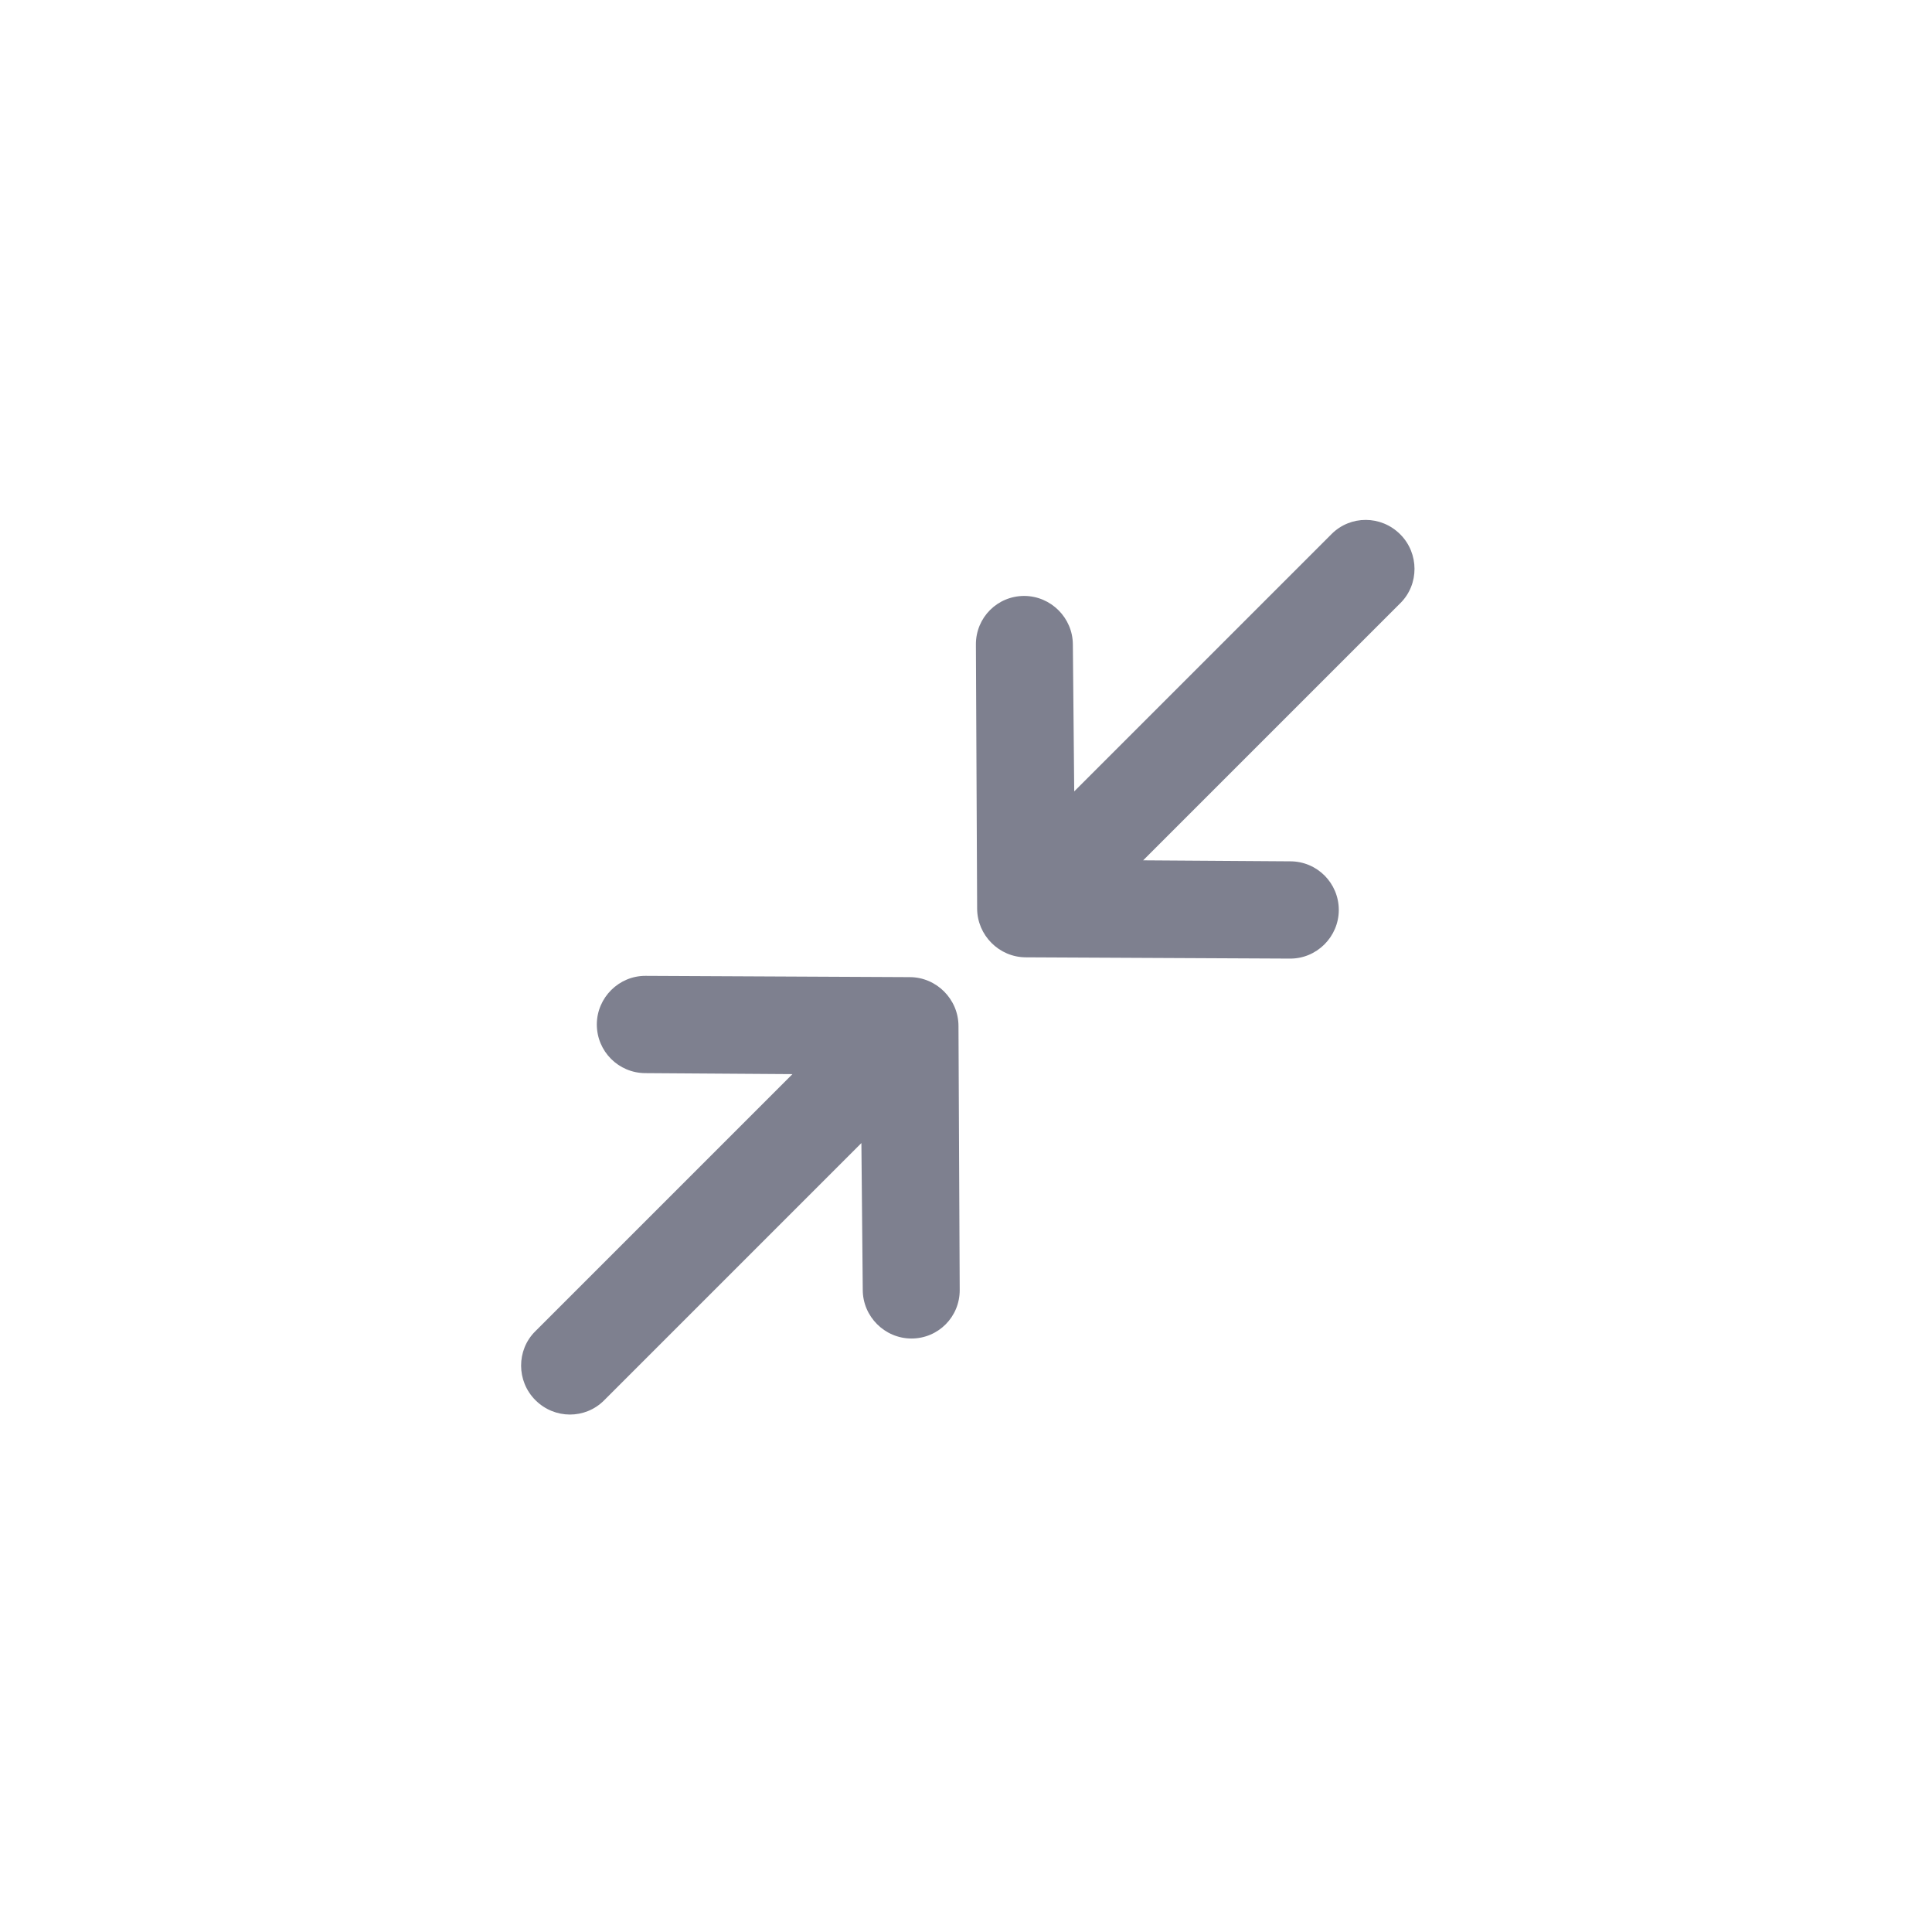
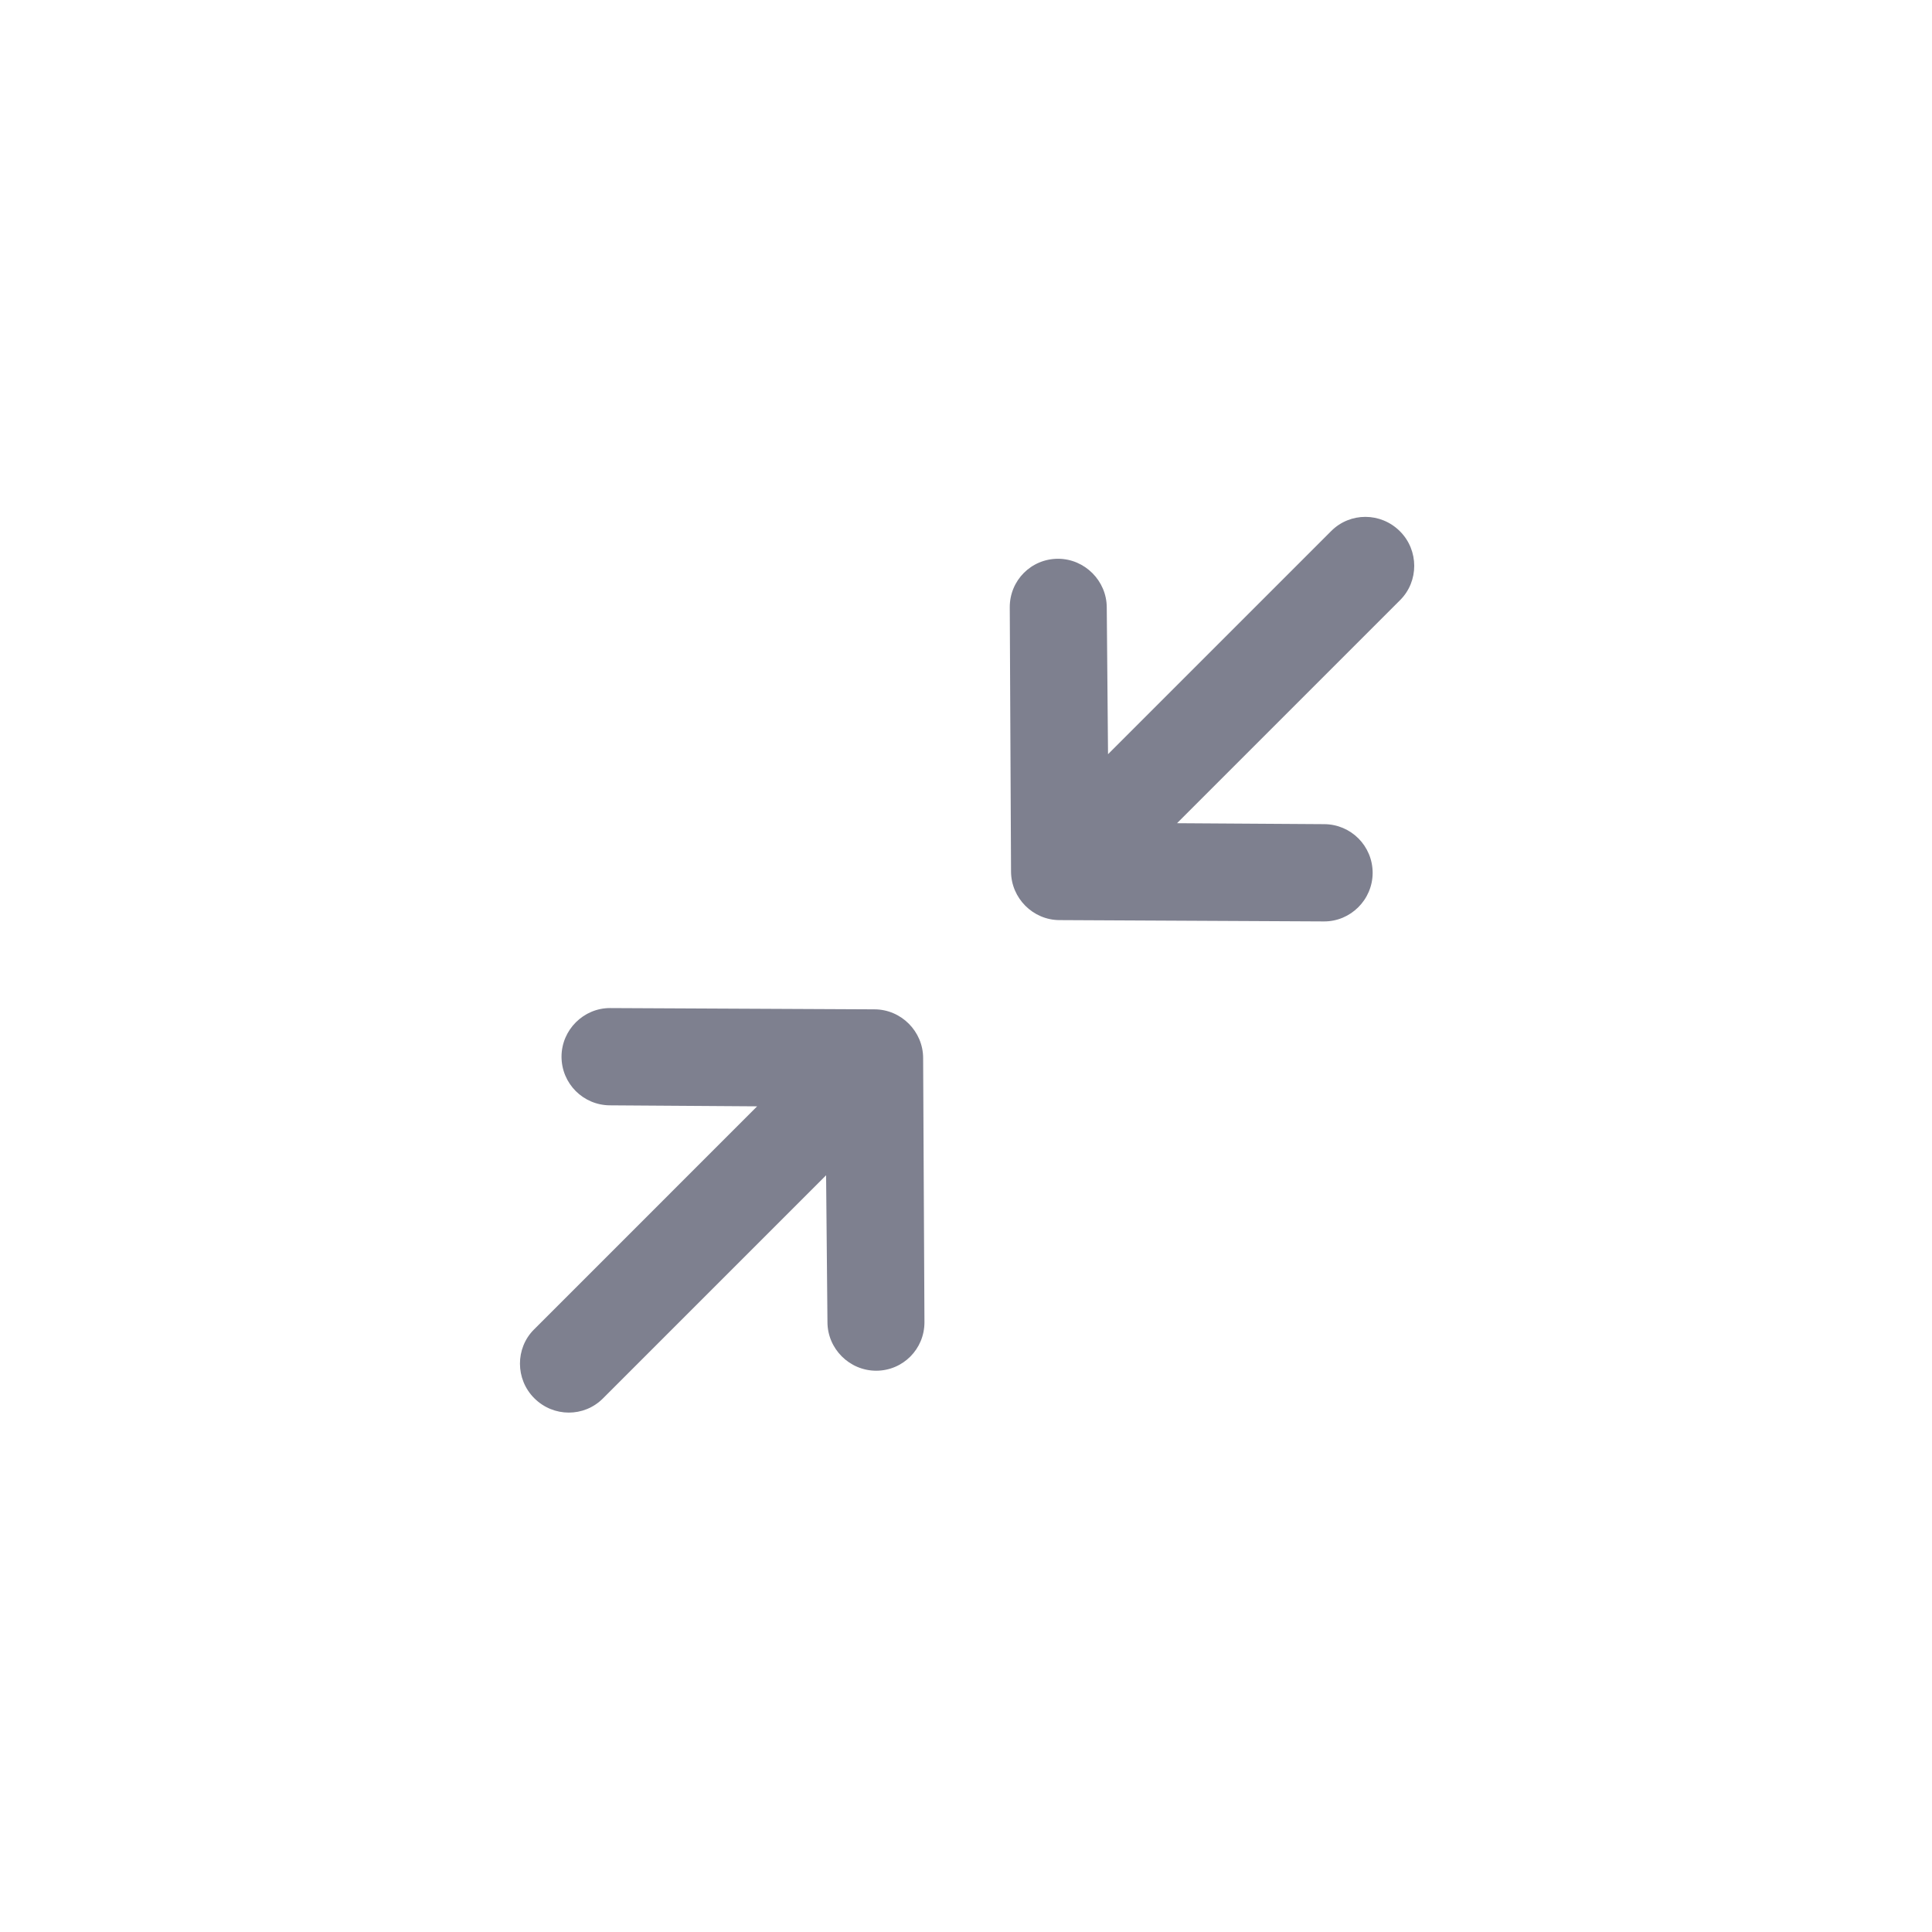
<svg xmlns="http://www.w3.org/2000/svg" width="30px" height="30px" viewBox="0 0 30 30" version="1.1">
  <g id="menuBar/__icon/--fullscreen备份" stroke="none" stroke-width="1" fill="none" fill-rule="evenodd">
-     <path d="M15.755,19.104 L12.868,22.018 C12.574,22.314 12.1,22.315 11.805,22.02 C11.512,21.725 11.513,21.245 11.805,20.952 L13.402,19.325 L7.75,19.325 C7.337,19.325 7,18.99 7,18.568 C7,18.15 7.341,17.811 7.75,17.811 C9.486,17.811 10.683,17.811 11.341,17.811 C13.056,17.811 13.743,17.811 13.402,17.811 L11.797,16.184 C11.505,15.89 11.503,15.414 11.8,15.117 C12.096,14.823 12.577,14.826 12.867,15.118 L15.755,18.034 C16.049,18.329 16.046,18.811 15.755,19.104 Z" id="icon" fill="#7E808F" fill-rule="nonzero" transform="translate(11.48712, 18.56907) rotate(-45) translate(-11.48712, -18.56907) " />
-     <path d="M22.837,12.004 L19.95,14.918 C19.656,15.214 19.182,15.215 18.887,14.92 C18.594,14.625 18.595,14.145 18.887,13.852 L20.484,12.225 L14.832,12.225 C14.419,12.225 14.082,11.89 14.082,11.468 C14.082,11.05 14.423,10.711 14.832,10.711 C16.568,10.711 17.765,10.711 18.423,10.711 C20.138,10.711 20.825,10.711 20.484,10.711 L18.879,9.084 C18.586,8.79 18.585,8.314 18.882,8.017 C19.178,7.723 19.659,7.726 19.949,8.018 L22.837,10.934 C23.131,11.229 23.128,11.711 22.837,12.004 Z" id="icon" fill="#7E808F" fill-rule="nonzero" transform="translate(18.56907, 11.46907) scale(-1, -1) rotate(-45) translate(-18.56907, -11.46907) " />
+     <path d="M15.097,19.338 L12.211,22.253 C11.916,22.549 11.442,22.55 11.147,22.255 C10.854,21.96 10.855,21.48 11.147,21.187 L12.744,19.56 L7.842,19.56 C7.429,19.56 7.092,19.225 7.092,18.803 C7.092,18.385 7.433,18.046 7.842,18.046 C9.078,18.046 10.025,18.046 10.683,18.046 C12.398,18.046 13.085,18.046 12.744,18.046 L11.139,16.419 C10.847,16.125 10.845,15.649 11.142,15.352 C11.438,15.058 11.919,15.061 12.209,15.353 L15.097,18.269 C15.391,18.564 15.388,19.046 15.097,19.338 Z" id="icon" fill="#7E808F" fill-rule="nonzero" transform="translate(11.20401, 18.80401) rotate(-45) translate(-11.20401, -18.80401) " />
+     <path d="M22.722,11.692 L19.836,14.606 C19.542,14.902 19.068,14.904 18.772,14.608 C18.48,14.314 18.481,13.833 18.772,13.54 L20.37,11.914 L15.468,11.914 C15.054,11.914 14.717,11.578 14.717,11.156 C14.717,10.738 15.059,10.399 15.468,10.399 C16.704,10.399 17.651,10.399 18.308,10.399 C20.024,10.399 20.711,10.399 20.37,10.399 L18.765,8.773 C18.472,8.478 18.471,8.002 18.768,7.705 C19.064,7.411 19.545,7.414 19.835,7.707 L22.722,10.623 C23.017,10.917 23.014,11.399 22.722,11.692 Z" id="icon" fill="#7E808F" fill-rule="nonzero" transform="translate(18.82969, 11.15728) scale(-1, -1) rotate(-45) translate(-18.82969, -11.15728) " />
  </g>
</svg>
